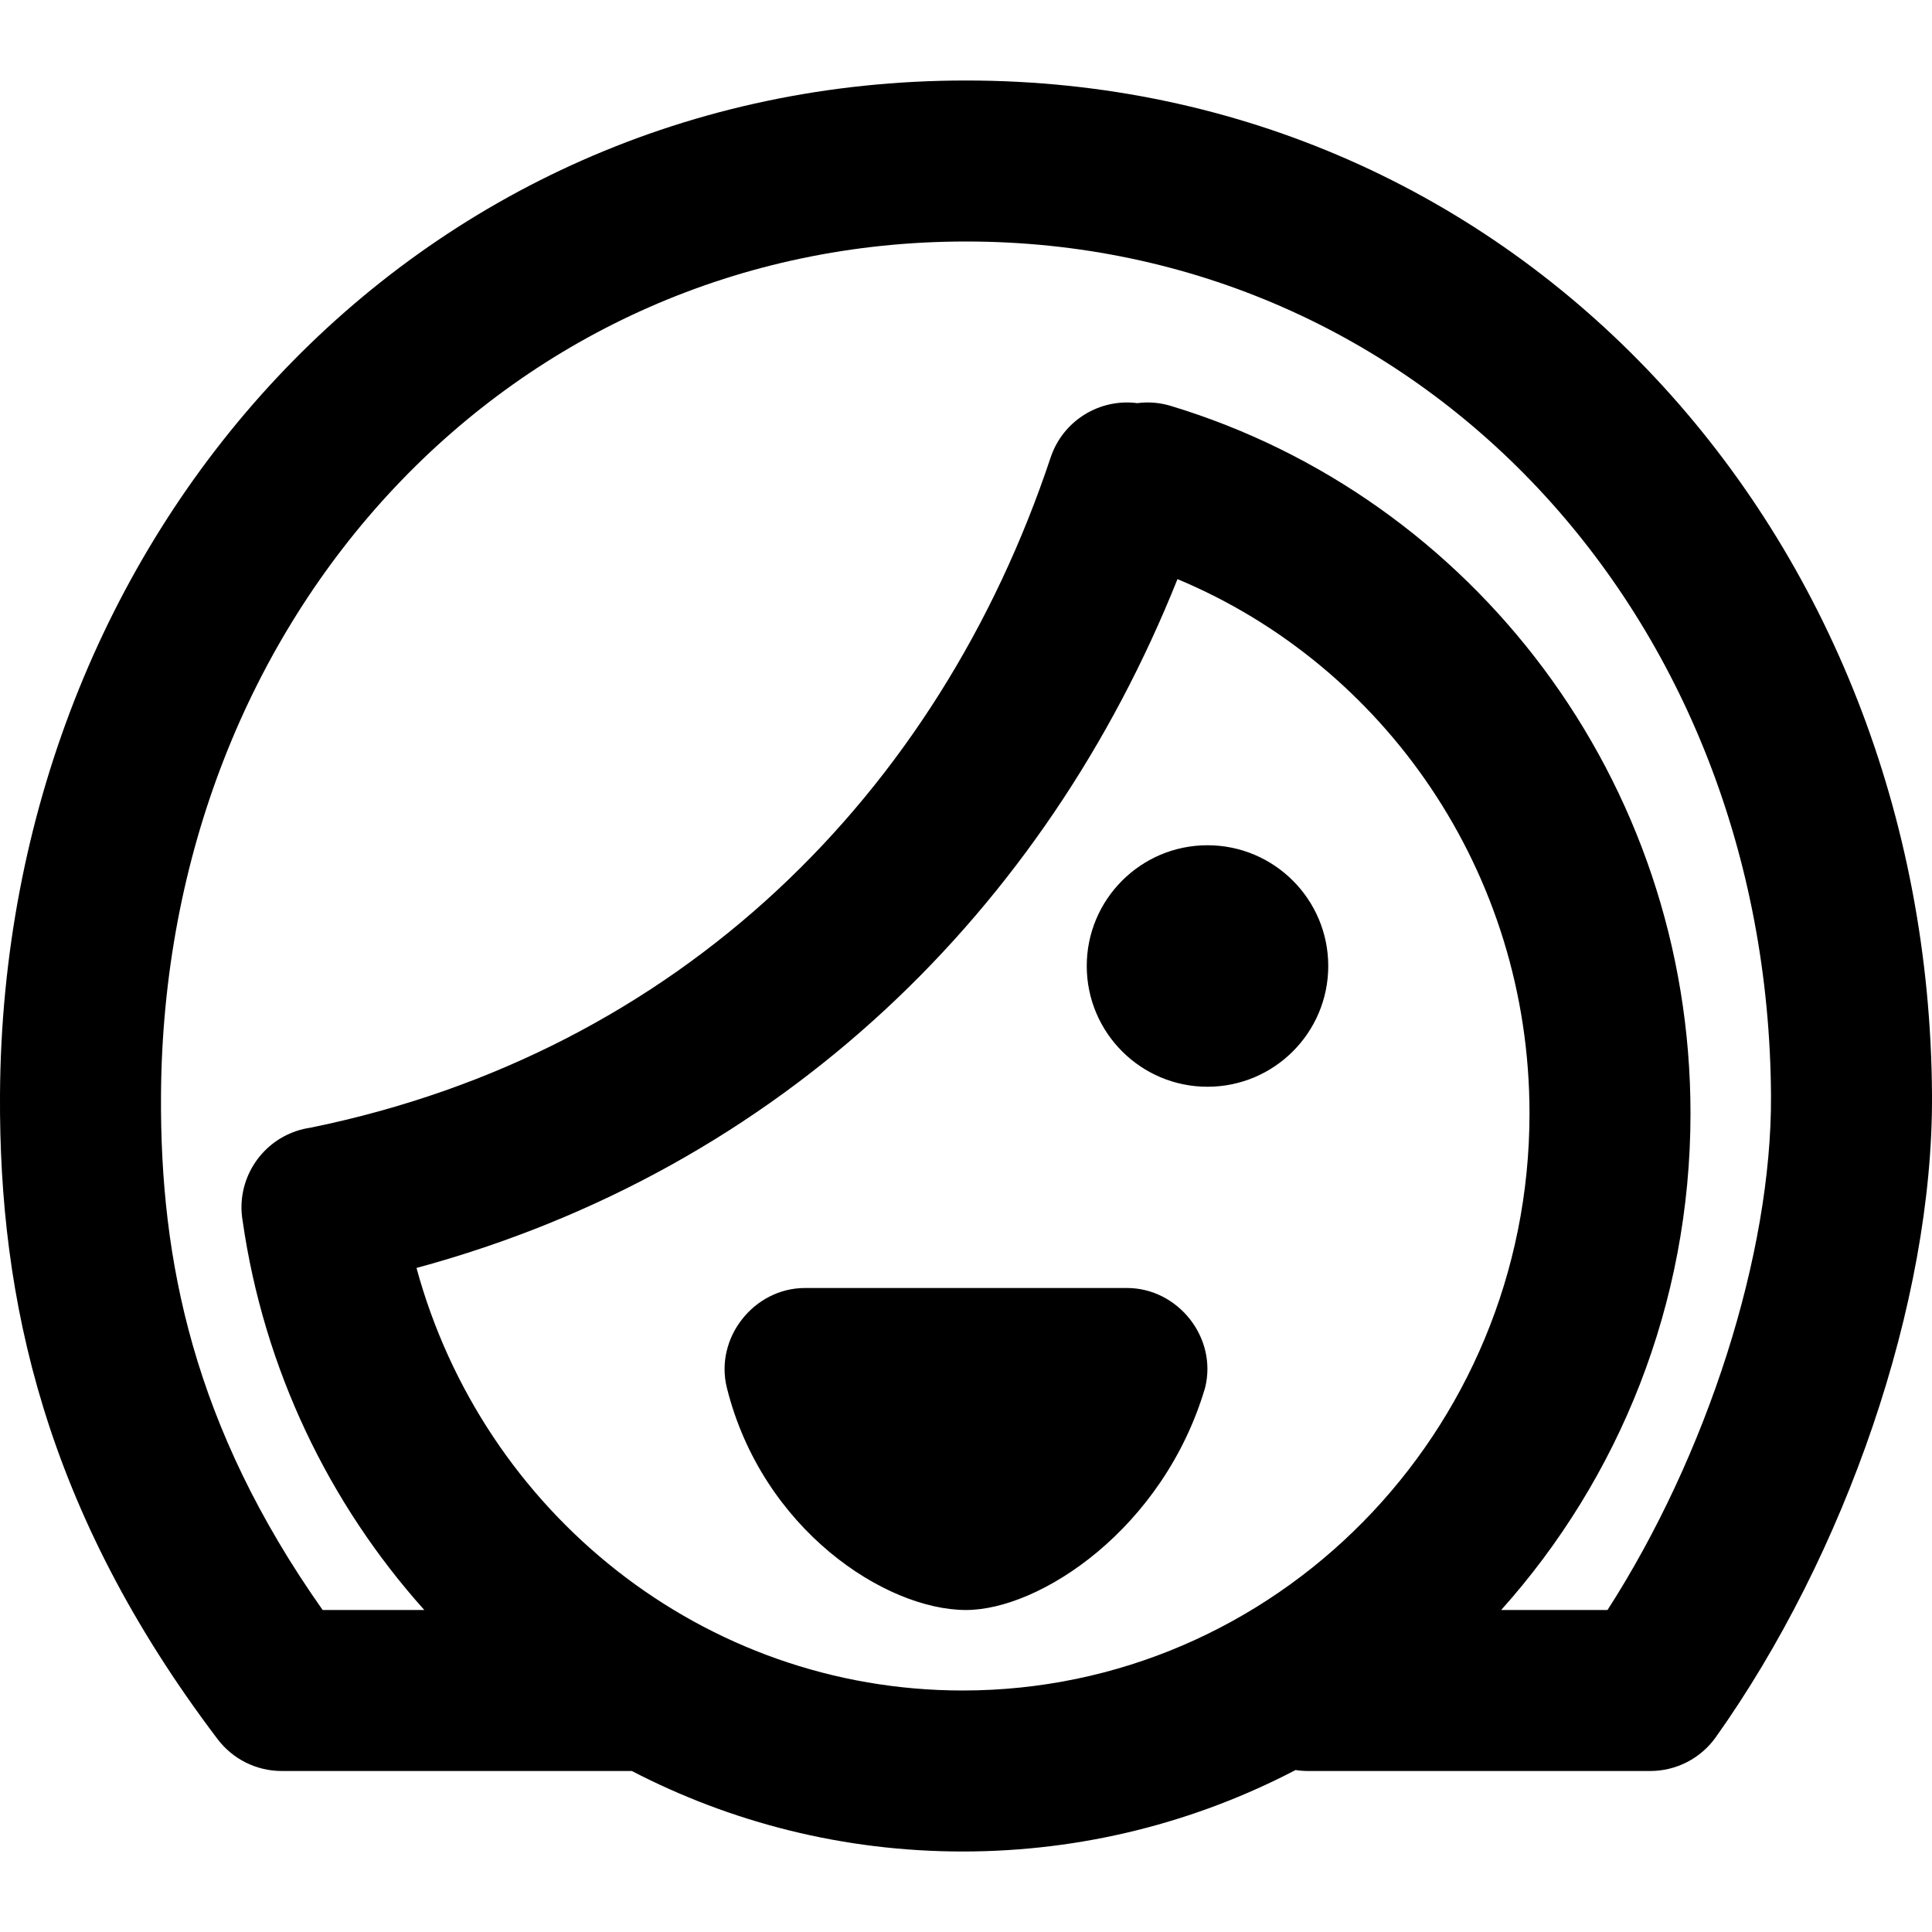
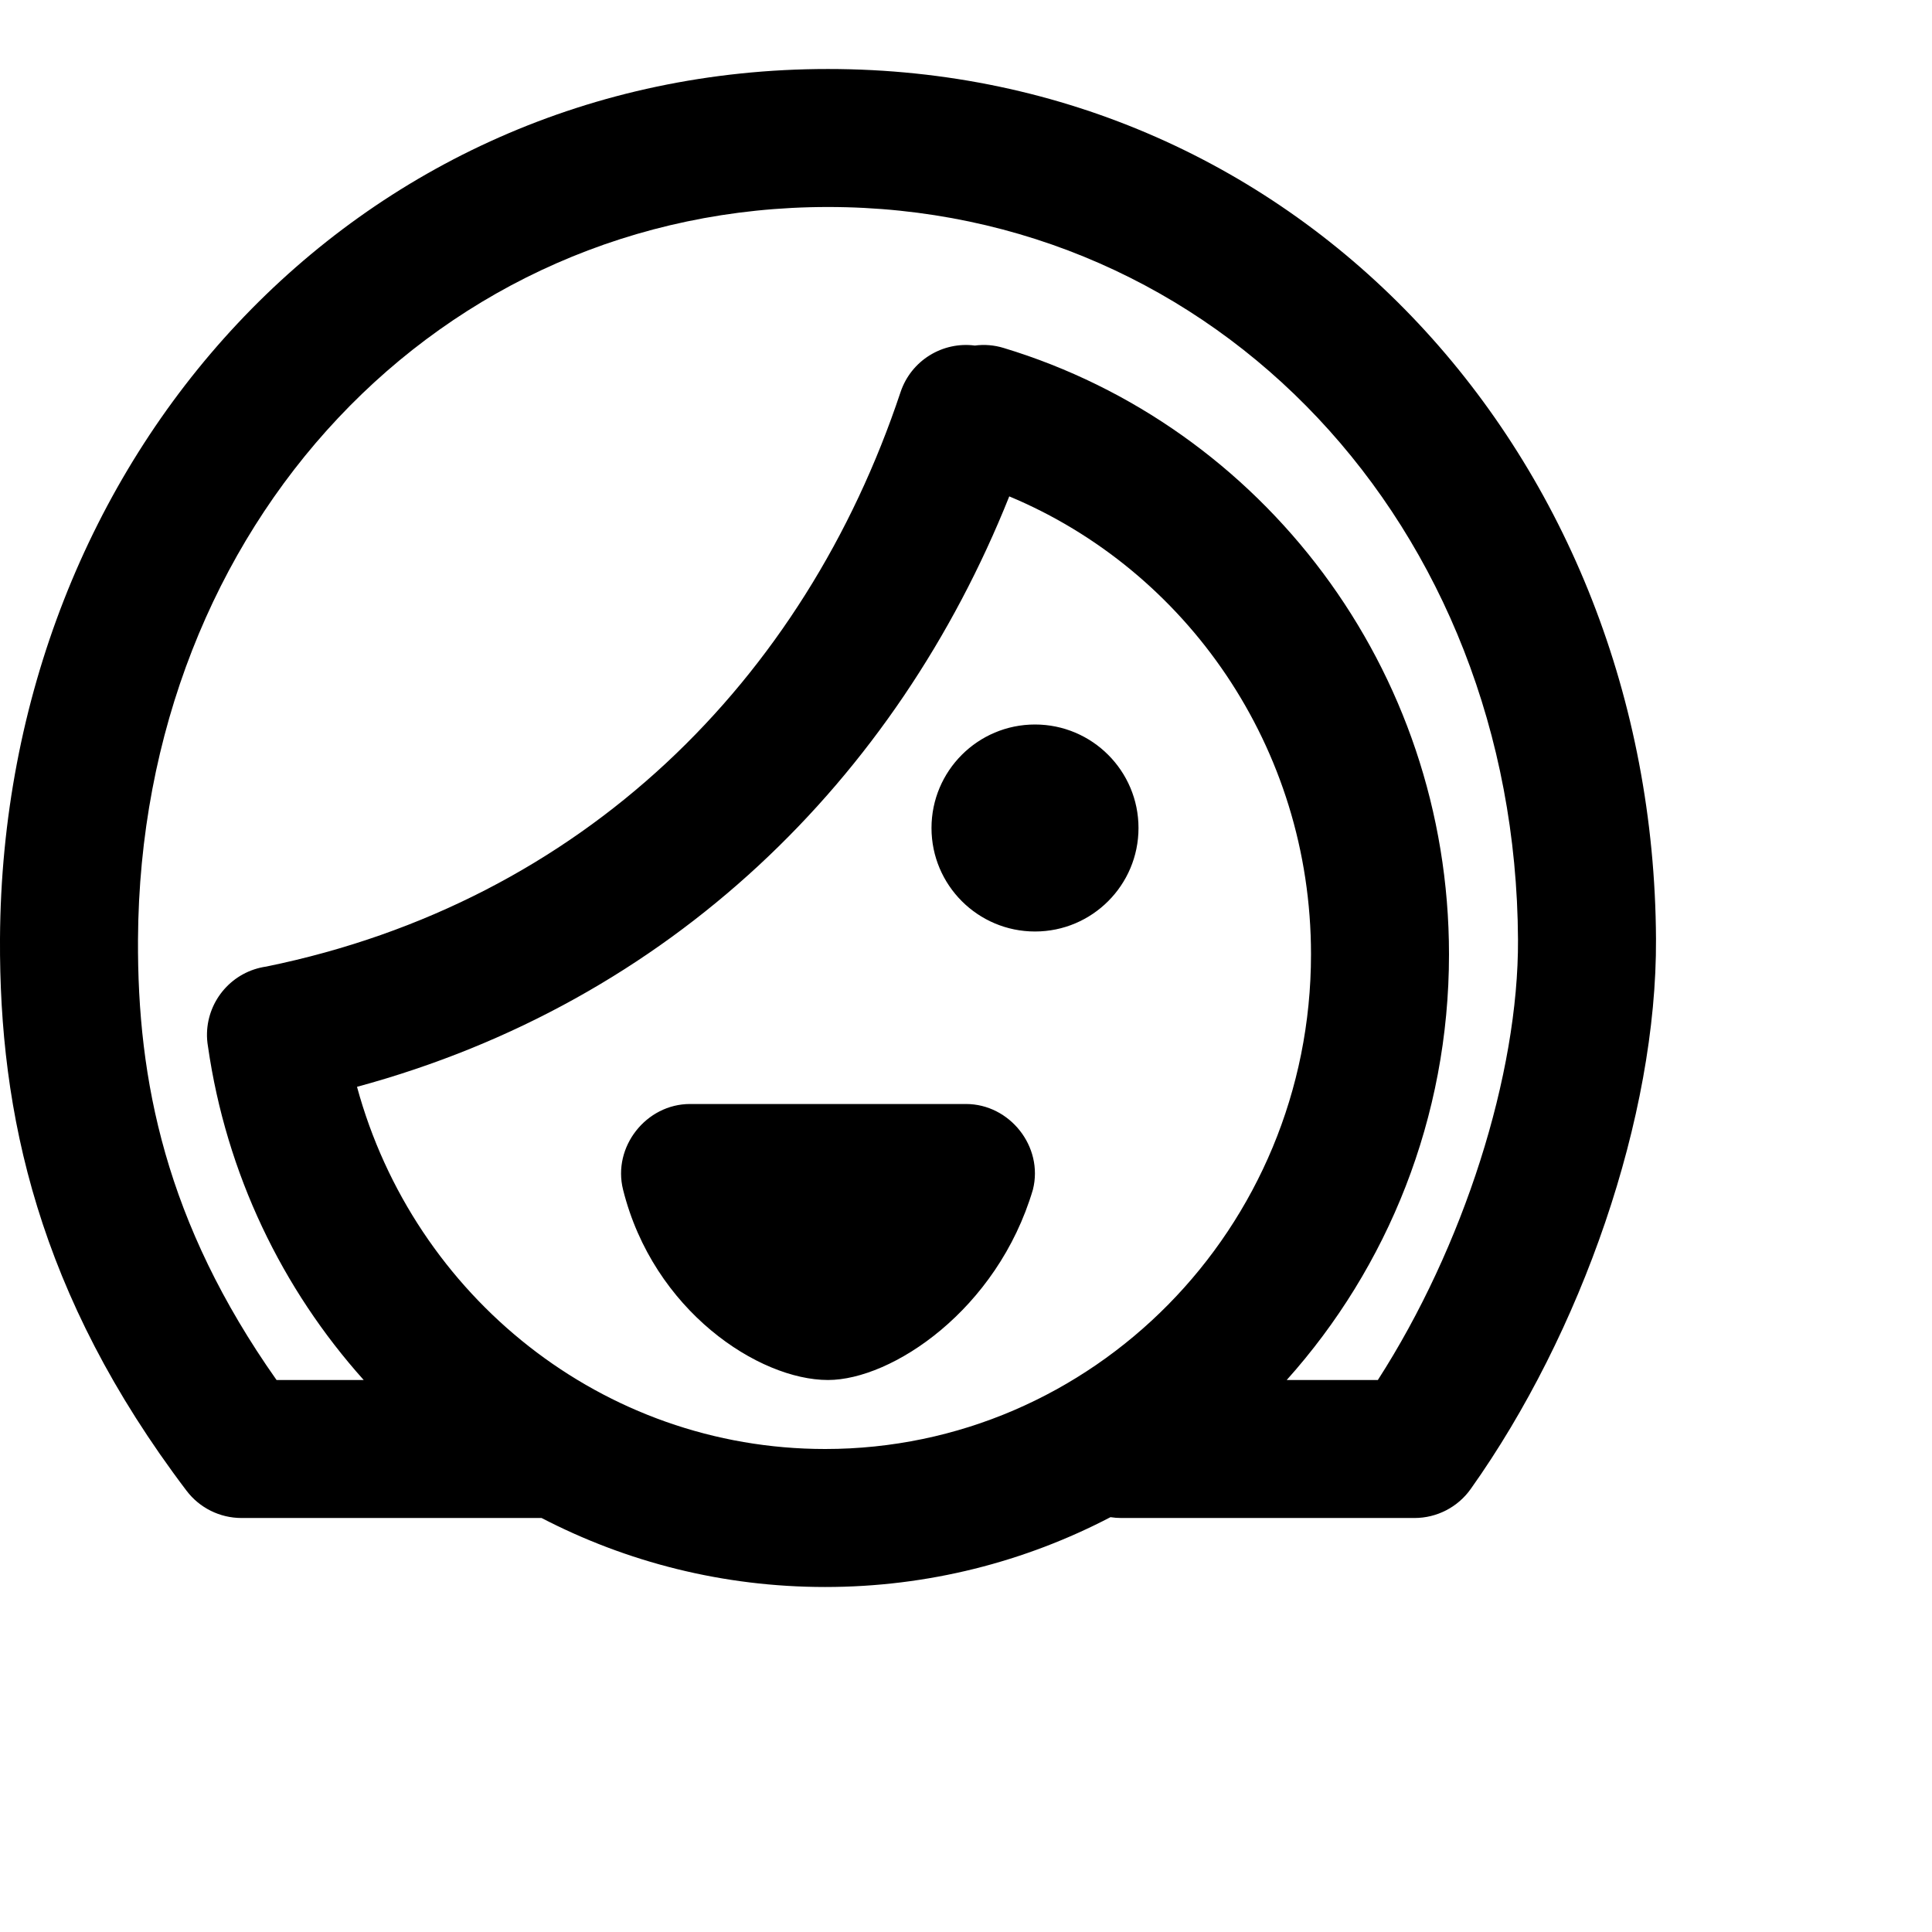
- <svg xmlns="http://www.w3.org/2000/svg" width="24px" height="24px" viewBox="0 0 24 24" fill="none">
+ <svg xmlns="http://www.w3.org/2000/svg" width="20px" height="20px" viewBox="0 0 28 28" fill="none">
  <path fill-rule="evenodd" clip-rule="evenodd" d="M12 3C6.37 3 2.032 7.616 2 13.616C1.989 15.657 2.4 17.72 4.008 20H5.271C4.088 18.68 3.279 17.011 3.014 15.165C3.003 15.1 2.998 15.035 3 14.971C3.013 14.491 3.37 14.077 3.861 14.008L3.865 14.007C8.446 13.068 11.659 9.86 13.051 5.684C13.205 5.222 13.663 4.947 14.128 5.008C14.264 4.99 14.406 5 14.546 5.043C18.286 6.174 21 9.686 21 13.831C21 16.202 20.11 18.369 18.648 20H19.969C21.206 18.078 22.01 15.576 22 13.616C21.968 7.616 17.63 3 12 3ZM14.627 7.194C12.991 11.29 9.719 14.52 5.174 15.751C6 18.787 8.734 21 11.959 21C15.833 21 19 17.805 19 13.831C19 10.826 17.187 8.262 14.627 7.194ZM3.5 22H7.849C9.081 22.639 10.477 23 11.959 23C13.451 23 14.856 22.634 16.094 21.988C16.145 21.996 16.197 22 16.25 22H20.5C20.824 22 21.128 21.843 21.315 21.579C22.918 19.323 24.014 16.189 24 13.606C23.963 6.634 18.856 1 12 1C5.144 1 0.037 6.634 0 13.606C-0.013 16.136 0.551 18.765 2.703 21.604C2.892 21.854 3.187 22 3.5 22ZM10 16C9.366 16 8.874 16.62 9.03 17.242C9.469 18.999 11 20 12 20C12.922 20 14.453 18.988 14.97 17.24C15.126 16.617 14.633 16 14 16H10ZM15 13.5C15.828 13.5 16.5 12.828 16.5 12C16.5 11.172 15.828 10.5 15 10.5C14.172 10.5 13.5 11.172 13.5 12C13.5 12.828 14.172 13.5 15 13.5Z" fill="#000000" />
</svg>
